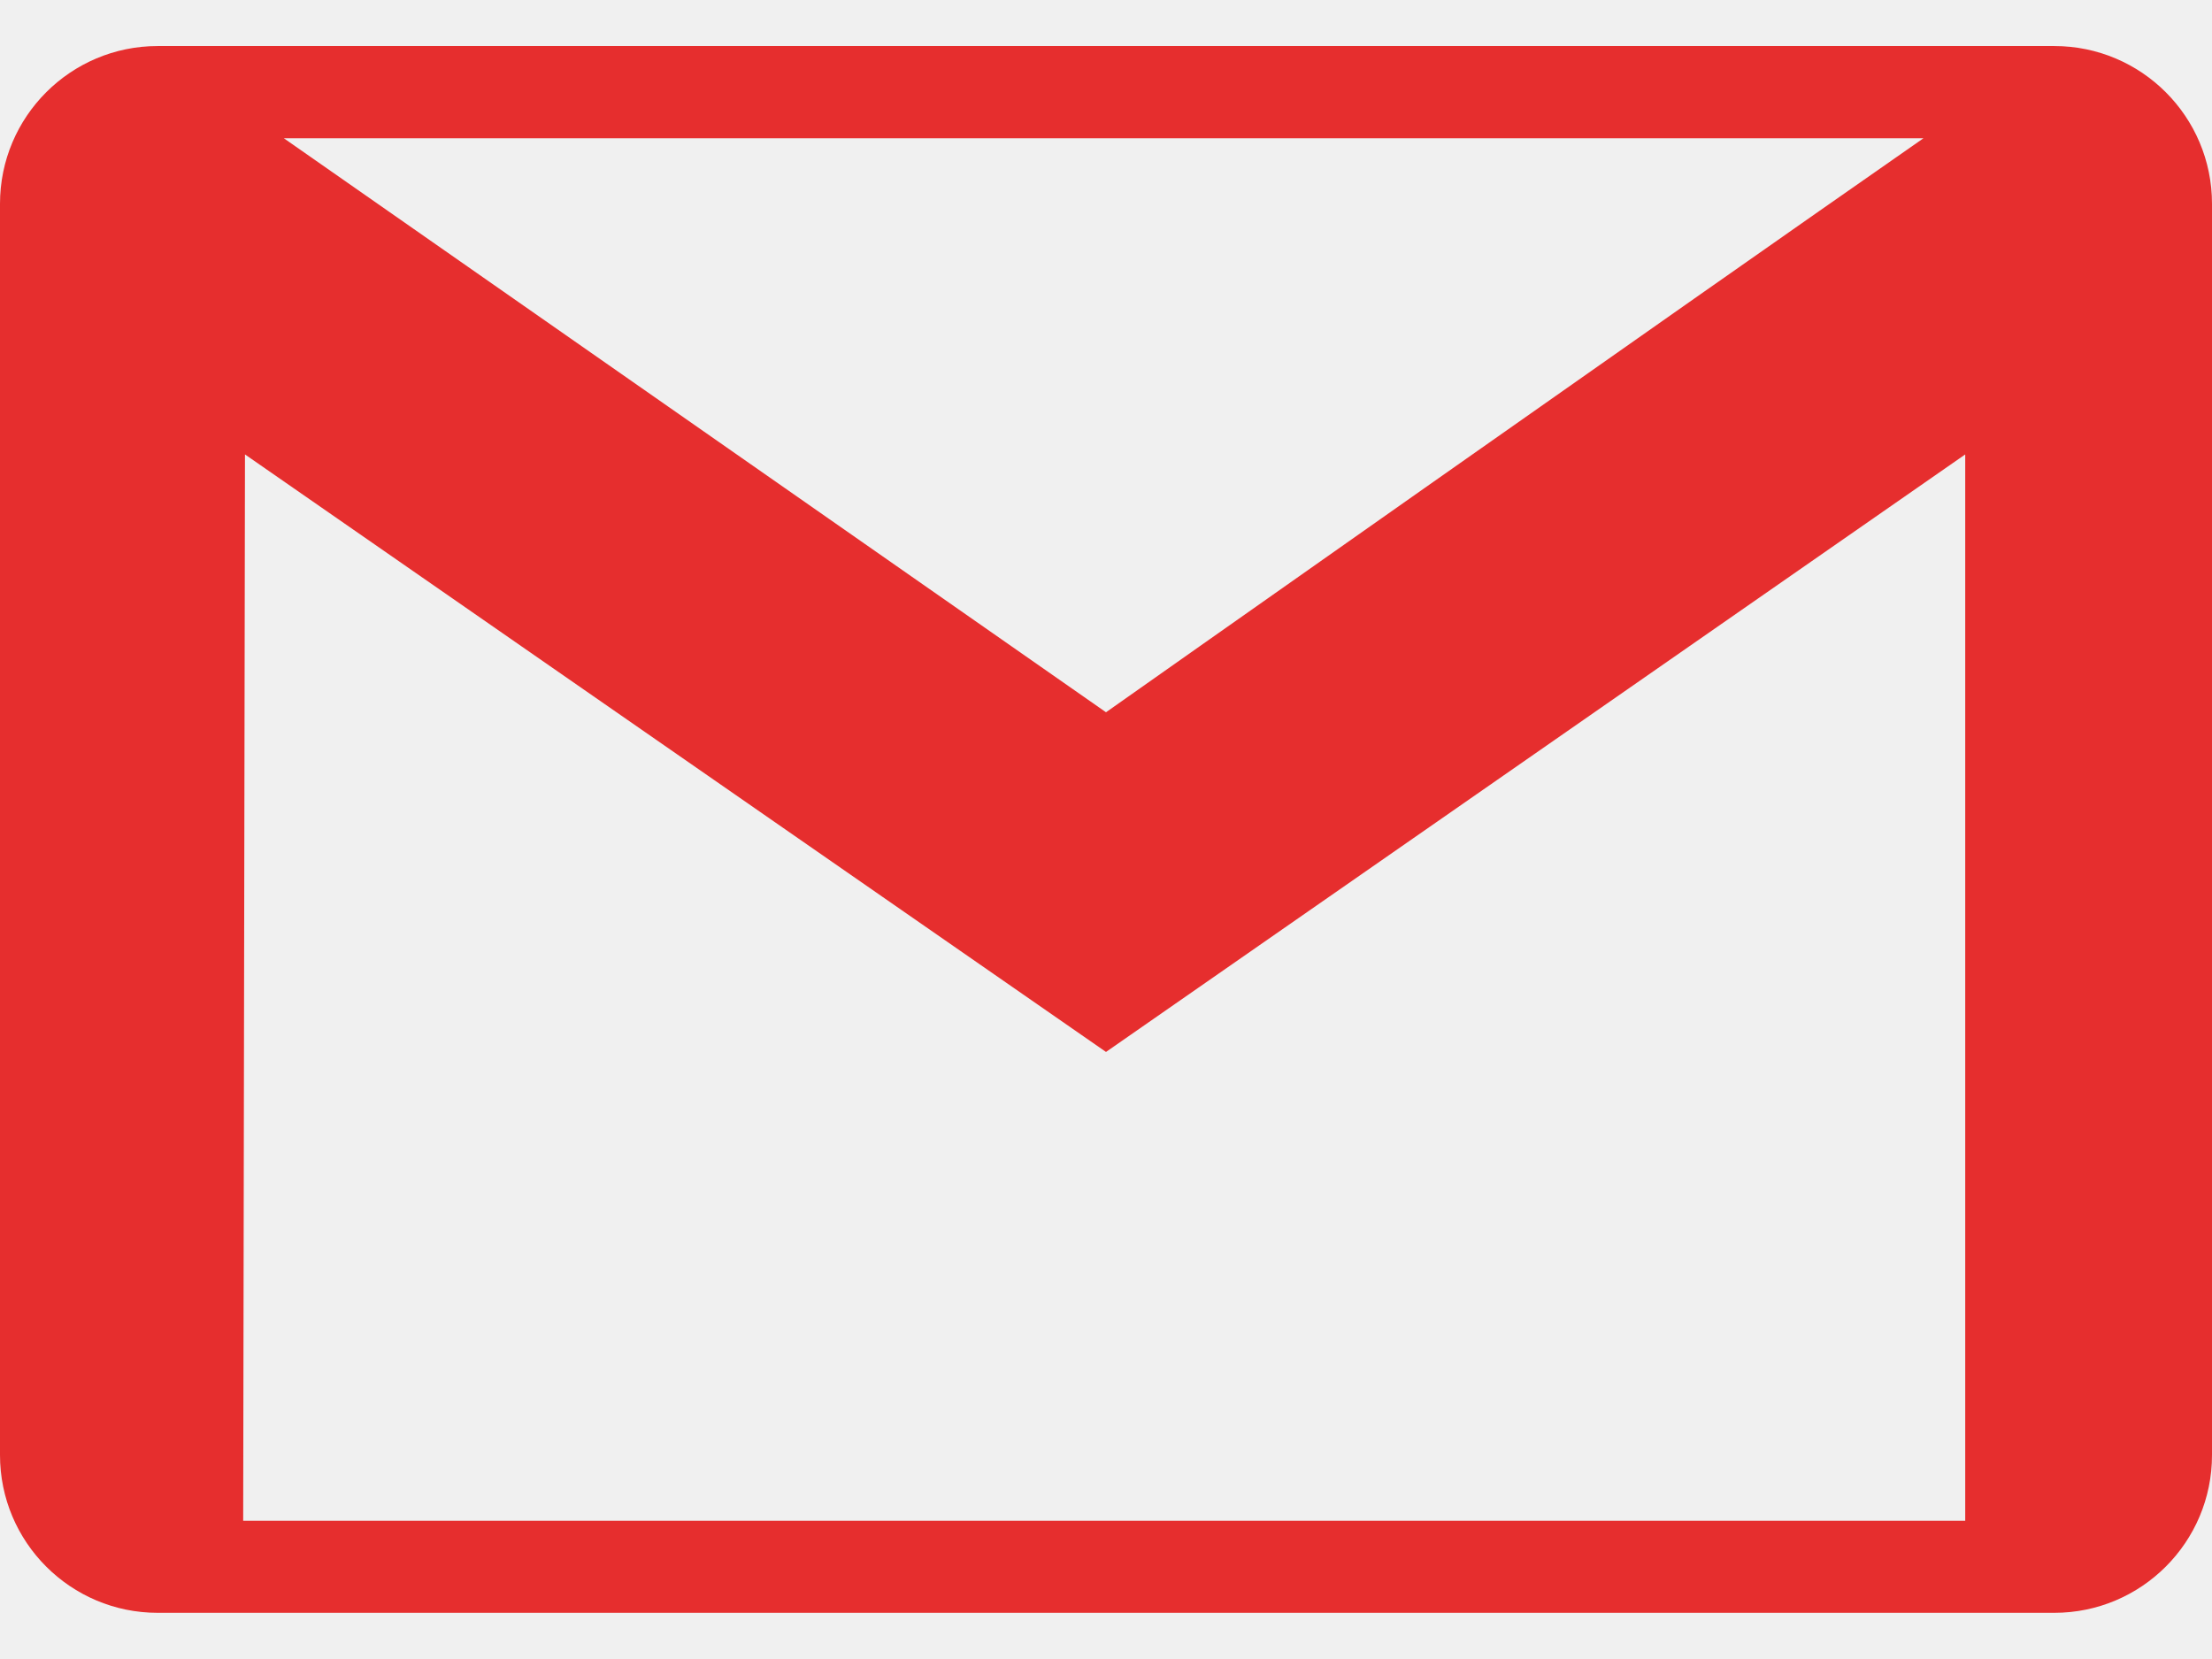
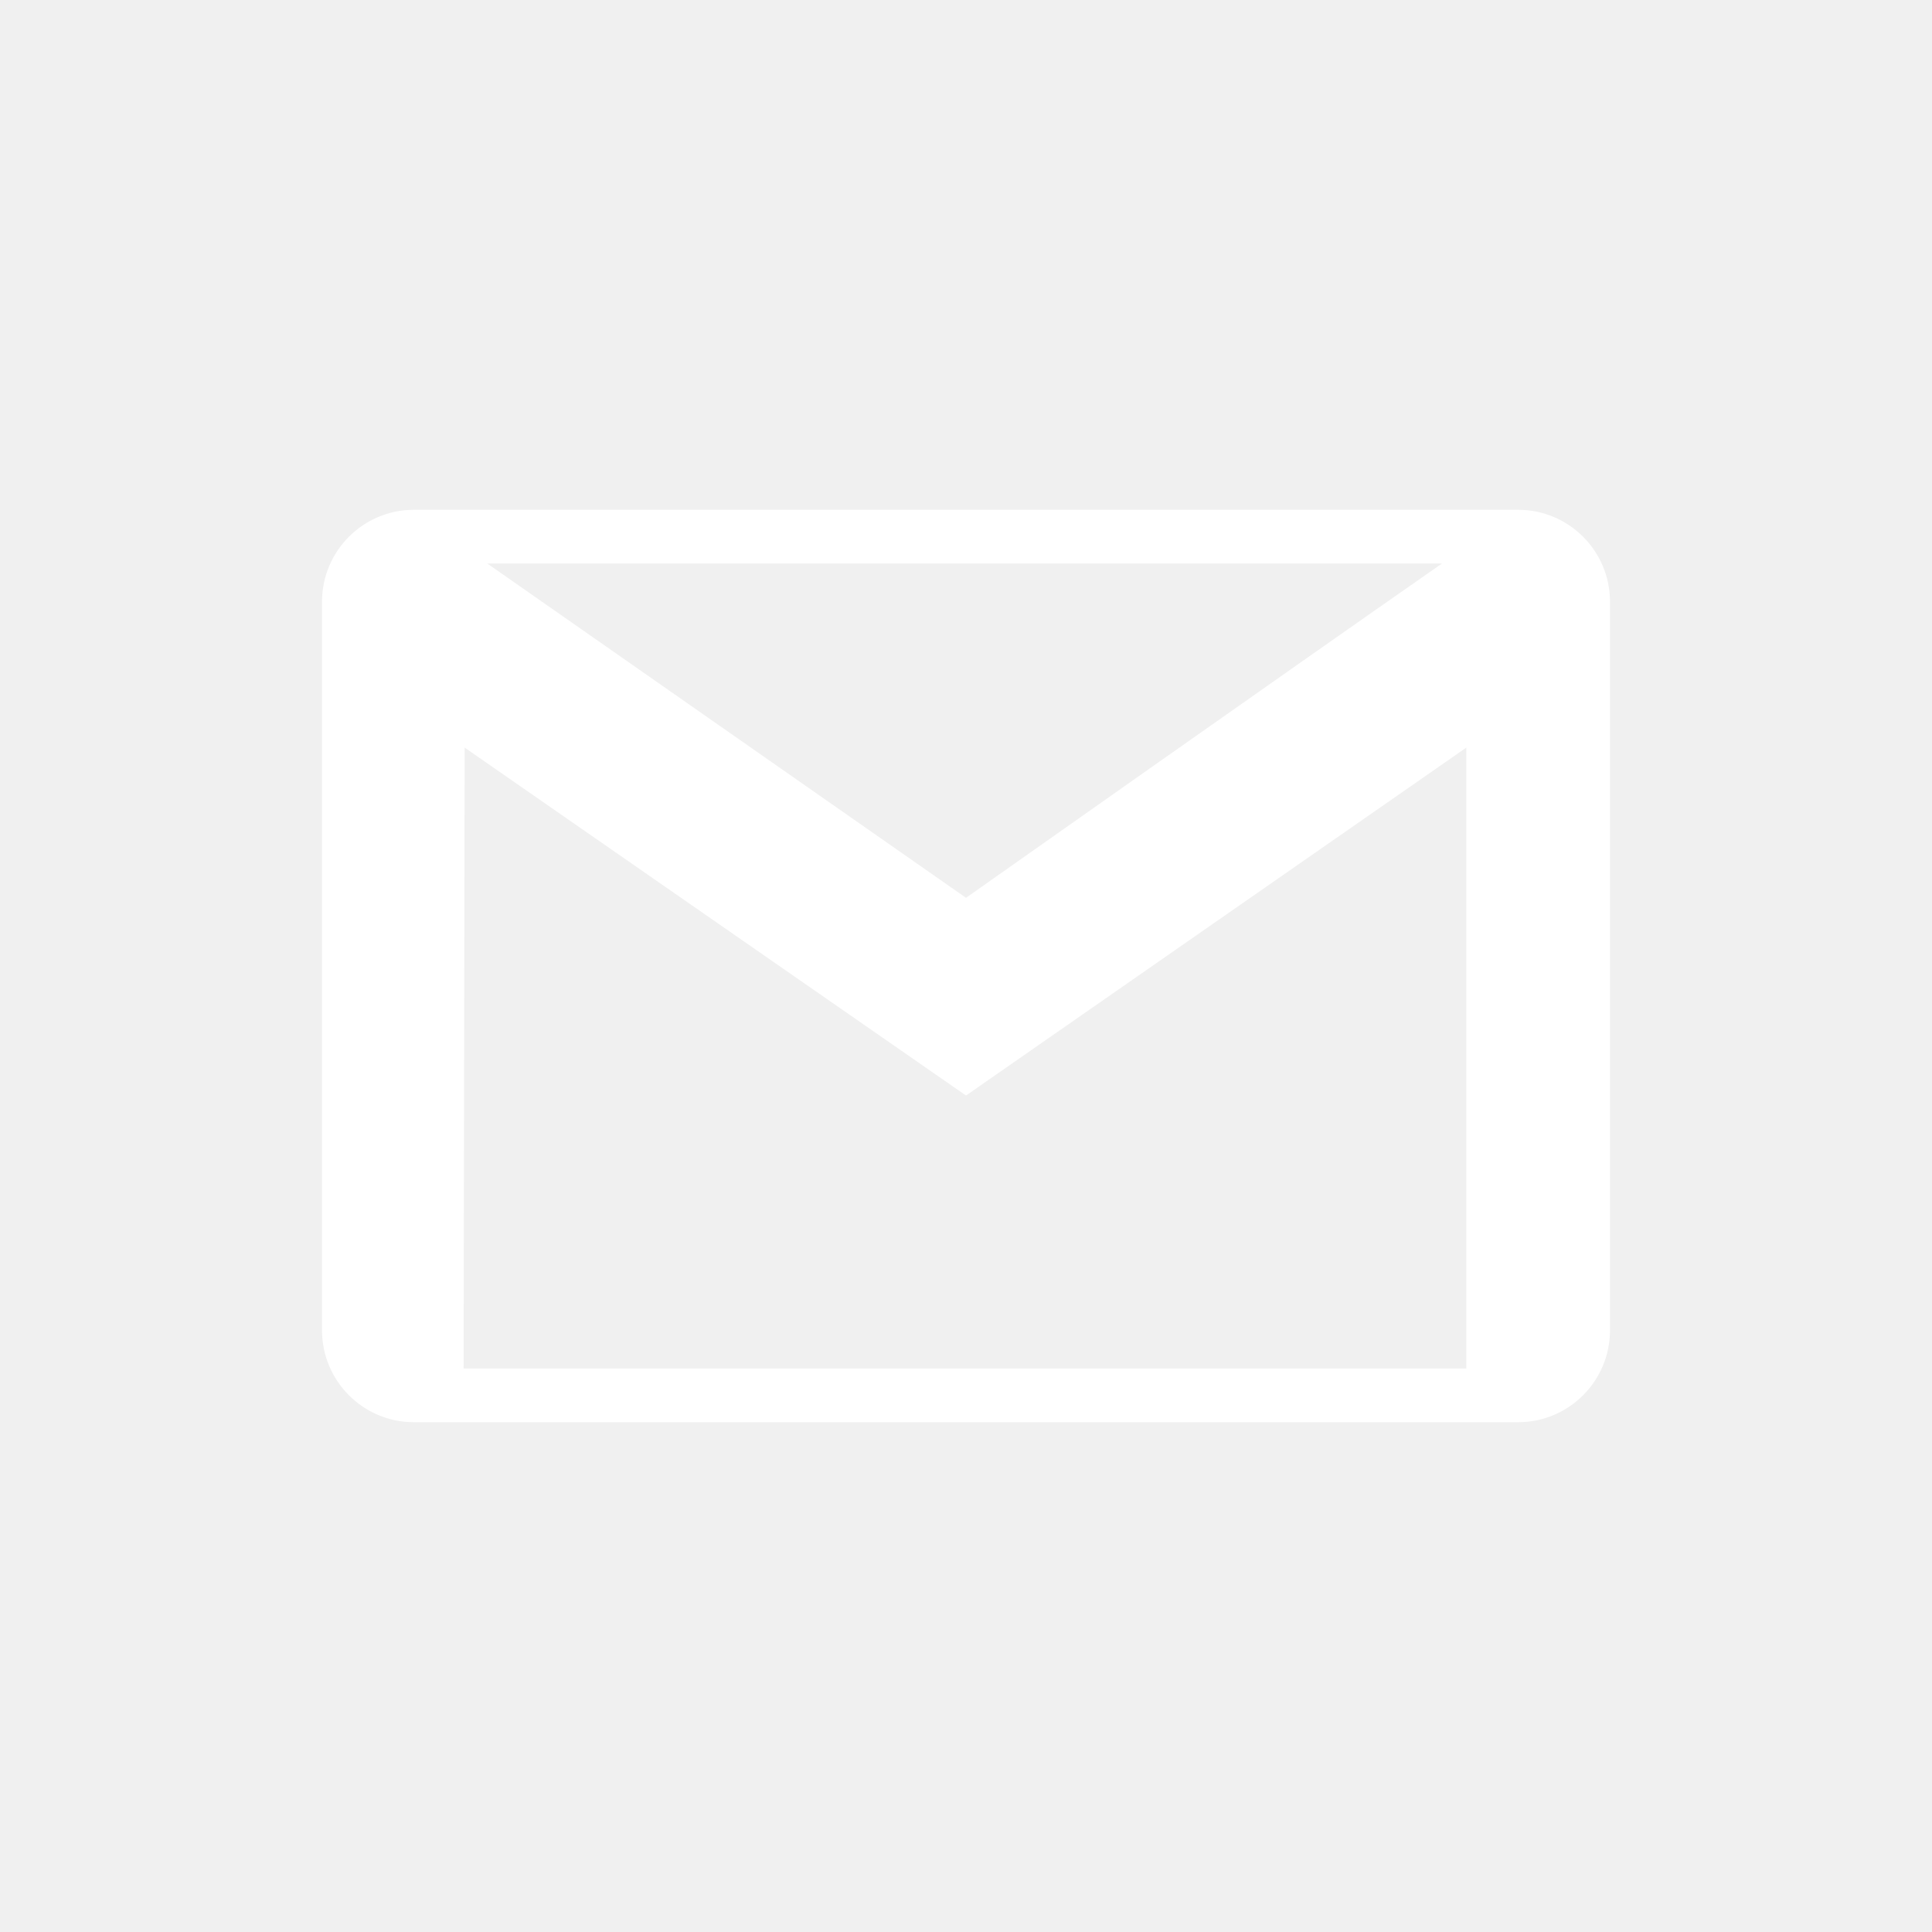
- <svg xmlns="http://www.w3.org/2000/svg" width="16" height="12" viewBox="0 0 16 12" fill="none">
-   <path fill-rule="evenodd" clip-rule="evenodd" d="M14.859 11.666H1.141C0.511 11.666 0 11.155 0 10.525V1.474C0 0.844 0.511 0.333 1.141 0.333H14.859C15.489 0.333 16 0.844 16 1.474V10.525C16 11.155 15.489 11.666 14.859 11.666ZM8 7.609L1.772 3.287L1.759 11H14.215V3.287L8 7.609ZM13.913 1H2.053L8 5.152C8 5.152 12.168 2.215 13.913 1Z" fill="#E62E2E" />
+ <svg xmlns="http://www.w3.org/2000/svg" width="24" height="24" viewBox="0 0 24 24" fill="none">
+   <path fill-rule="evenodd" clip-rule="evenodd" d="M18.859 17.667H5.141C4.511 17.667 4 17.155 4 16.525V7.475C4 6.845 4.511 6.333 5.141 6.333H18.859C19.489 6.333 20 6.845 20 7.475V16.525C20 17.155 19.489 17.667 18.859 17.667ZM12 13.609L5.772 9.287L5.759 17H18.215V9.287L12 13.609ZM17.913 7H6.053L12 11.153C12 11.153 16.168 8.215 17.913 7Z" fill="white" />
</svg>
